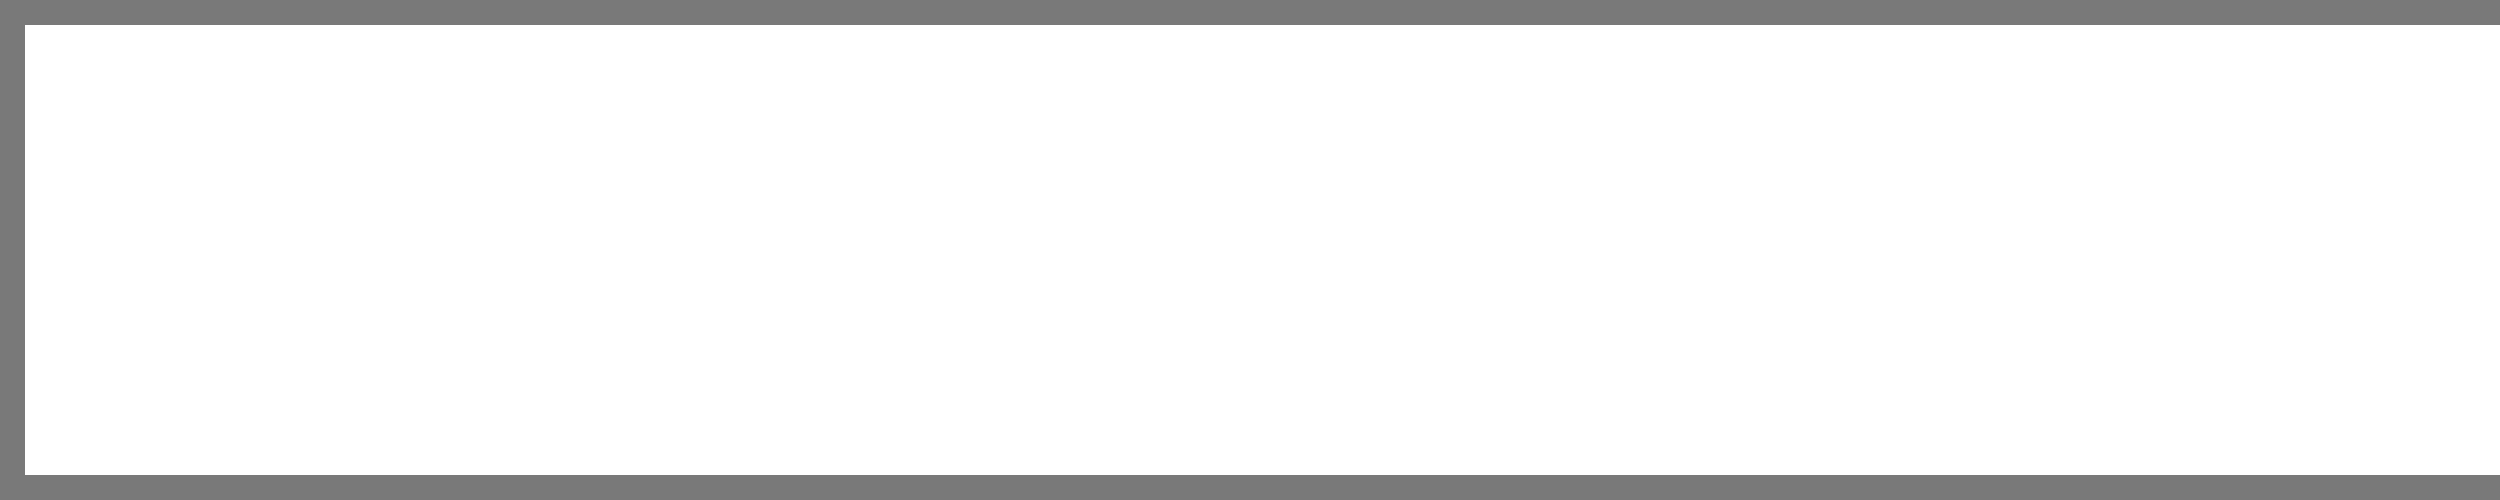
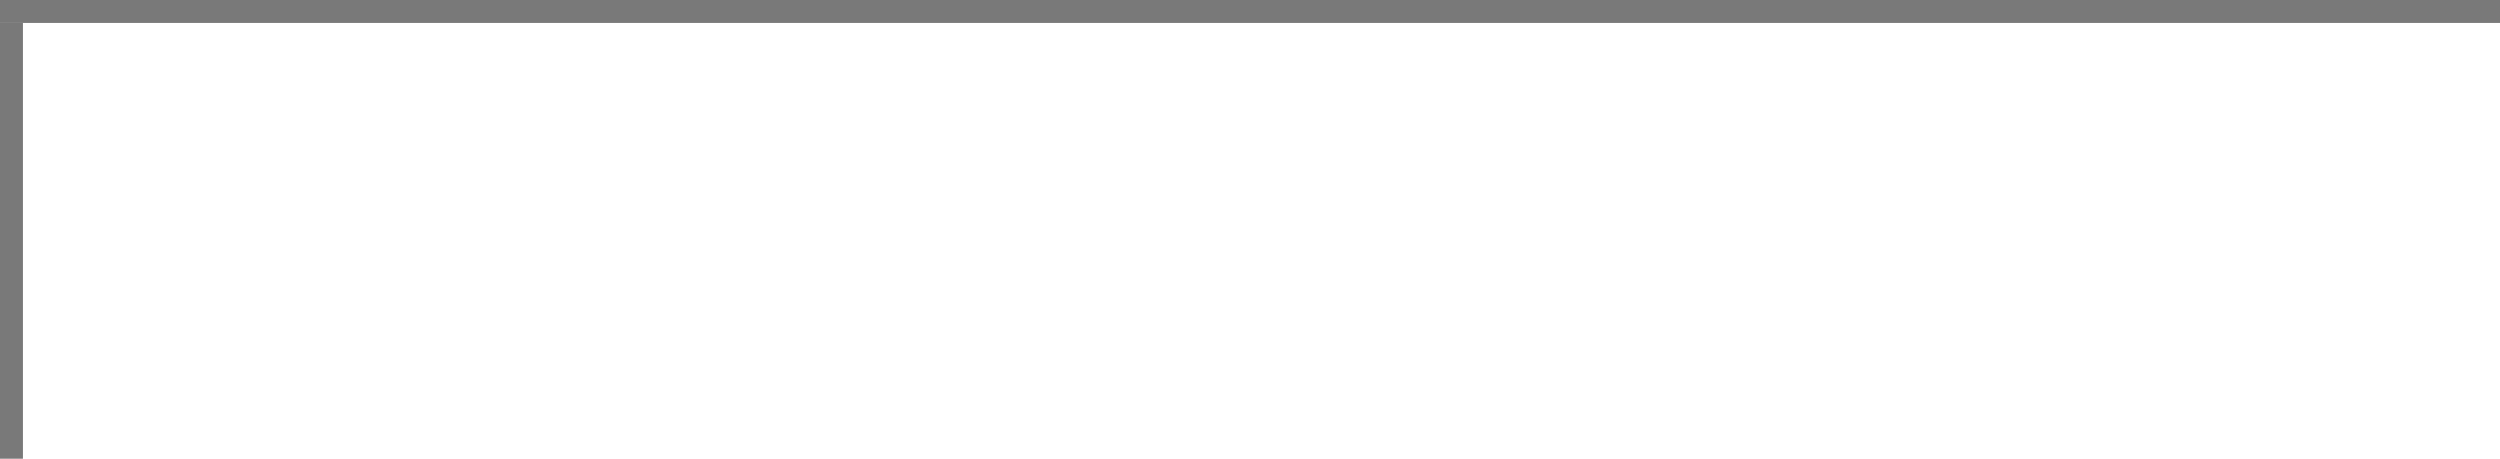
- <svg xmlns="http://www.w3.org/2000/svg" version="1.1" width="100px" height="20px" viewBox="406 229 100 20">
-   <path d="M 1 1  L 100 1  L 100 19  L 1 19  L 1 1  Z " fill-rule="nonzero" fill="rgba(255, 255, 255, 1)" stroke="none" transform="matrix(1 0 0 1 406 229 )" class="fill" />
-   <path d="M 0.5 1  L 0.5 19  " stroke-width="1" stroke-dasharray="0" stroke="rgba(121, 121, 121, 1)" fill="none" transform="matrix(1 0 0 1 406 229 )" class="stroke" />
-   <path d="M 0 0.5  L 100 0.5  " stroke-width="1" stroke-dasharray="0" stroke="rgba(121, 121, 121, 1)" fill="none" transform="matrix(1 0 0 1 406 229 )" class="stroke" />
-   <path d="M 0 19.5  L 100 19.5  " stroke-width="1" stroke-dasharray="0" stroke="rgba(121, 121, 121, 1)" fill="none" transform="matrix(1 0 0 1 406 229 )" class="stroke" />
+ <svg xmlns="http://www.w3.org/2000/svg" version="1.1" width="109px" height="20px" viewBox="1048 189 109 20">
+   <path d="M 1 1  L 109 1  L 109 20  L 1 20  L 1 1  Z " fill-rule="nonzero" fill="rgba(255, 255, 255, 1)" stroke="none" transform="matrix(1 0 0 1 1048 189 )" class="fill" />
+   <path d="M 0.5 1  L 0.5 20  " stroke-width="1" stroke-dasharray="0" stroke="rgba(121, 121, 121, 1)" fill="none" transform="matrix(1 0 0 1 1048 189 )" class="stroke" />
+   <path d="M 0 0.5  L 109 0.5  " stroke-width="1" stroke-dasharray="0" stroke="rgba(121, 121, 121, 1)" fill="none" transform="matrix(1 0 0 1 1048 189 )" class="stroke" />
</svg>
